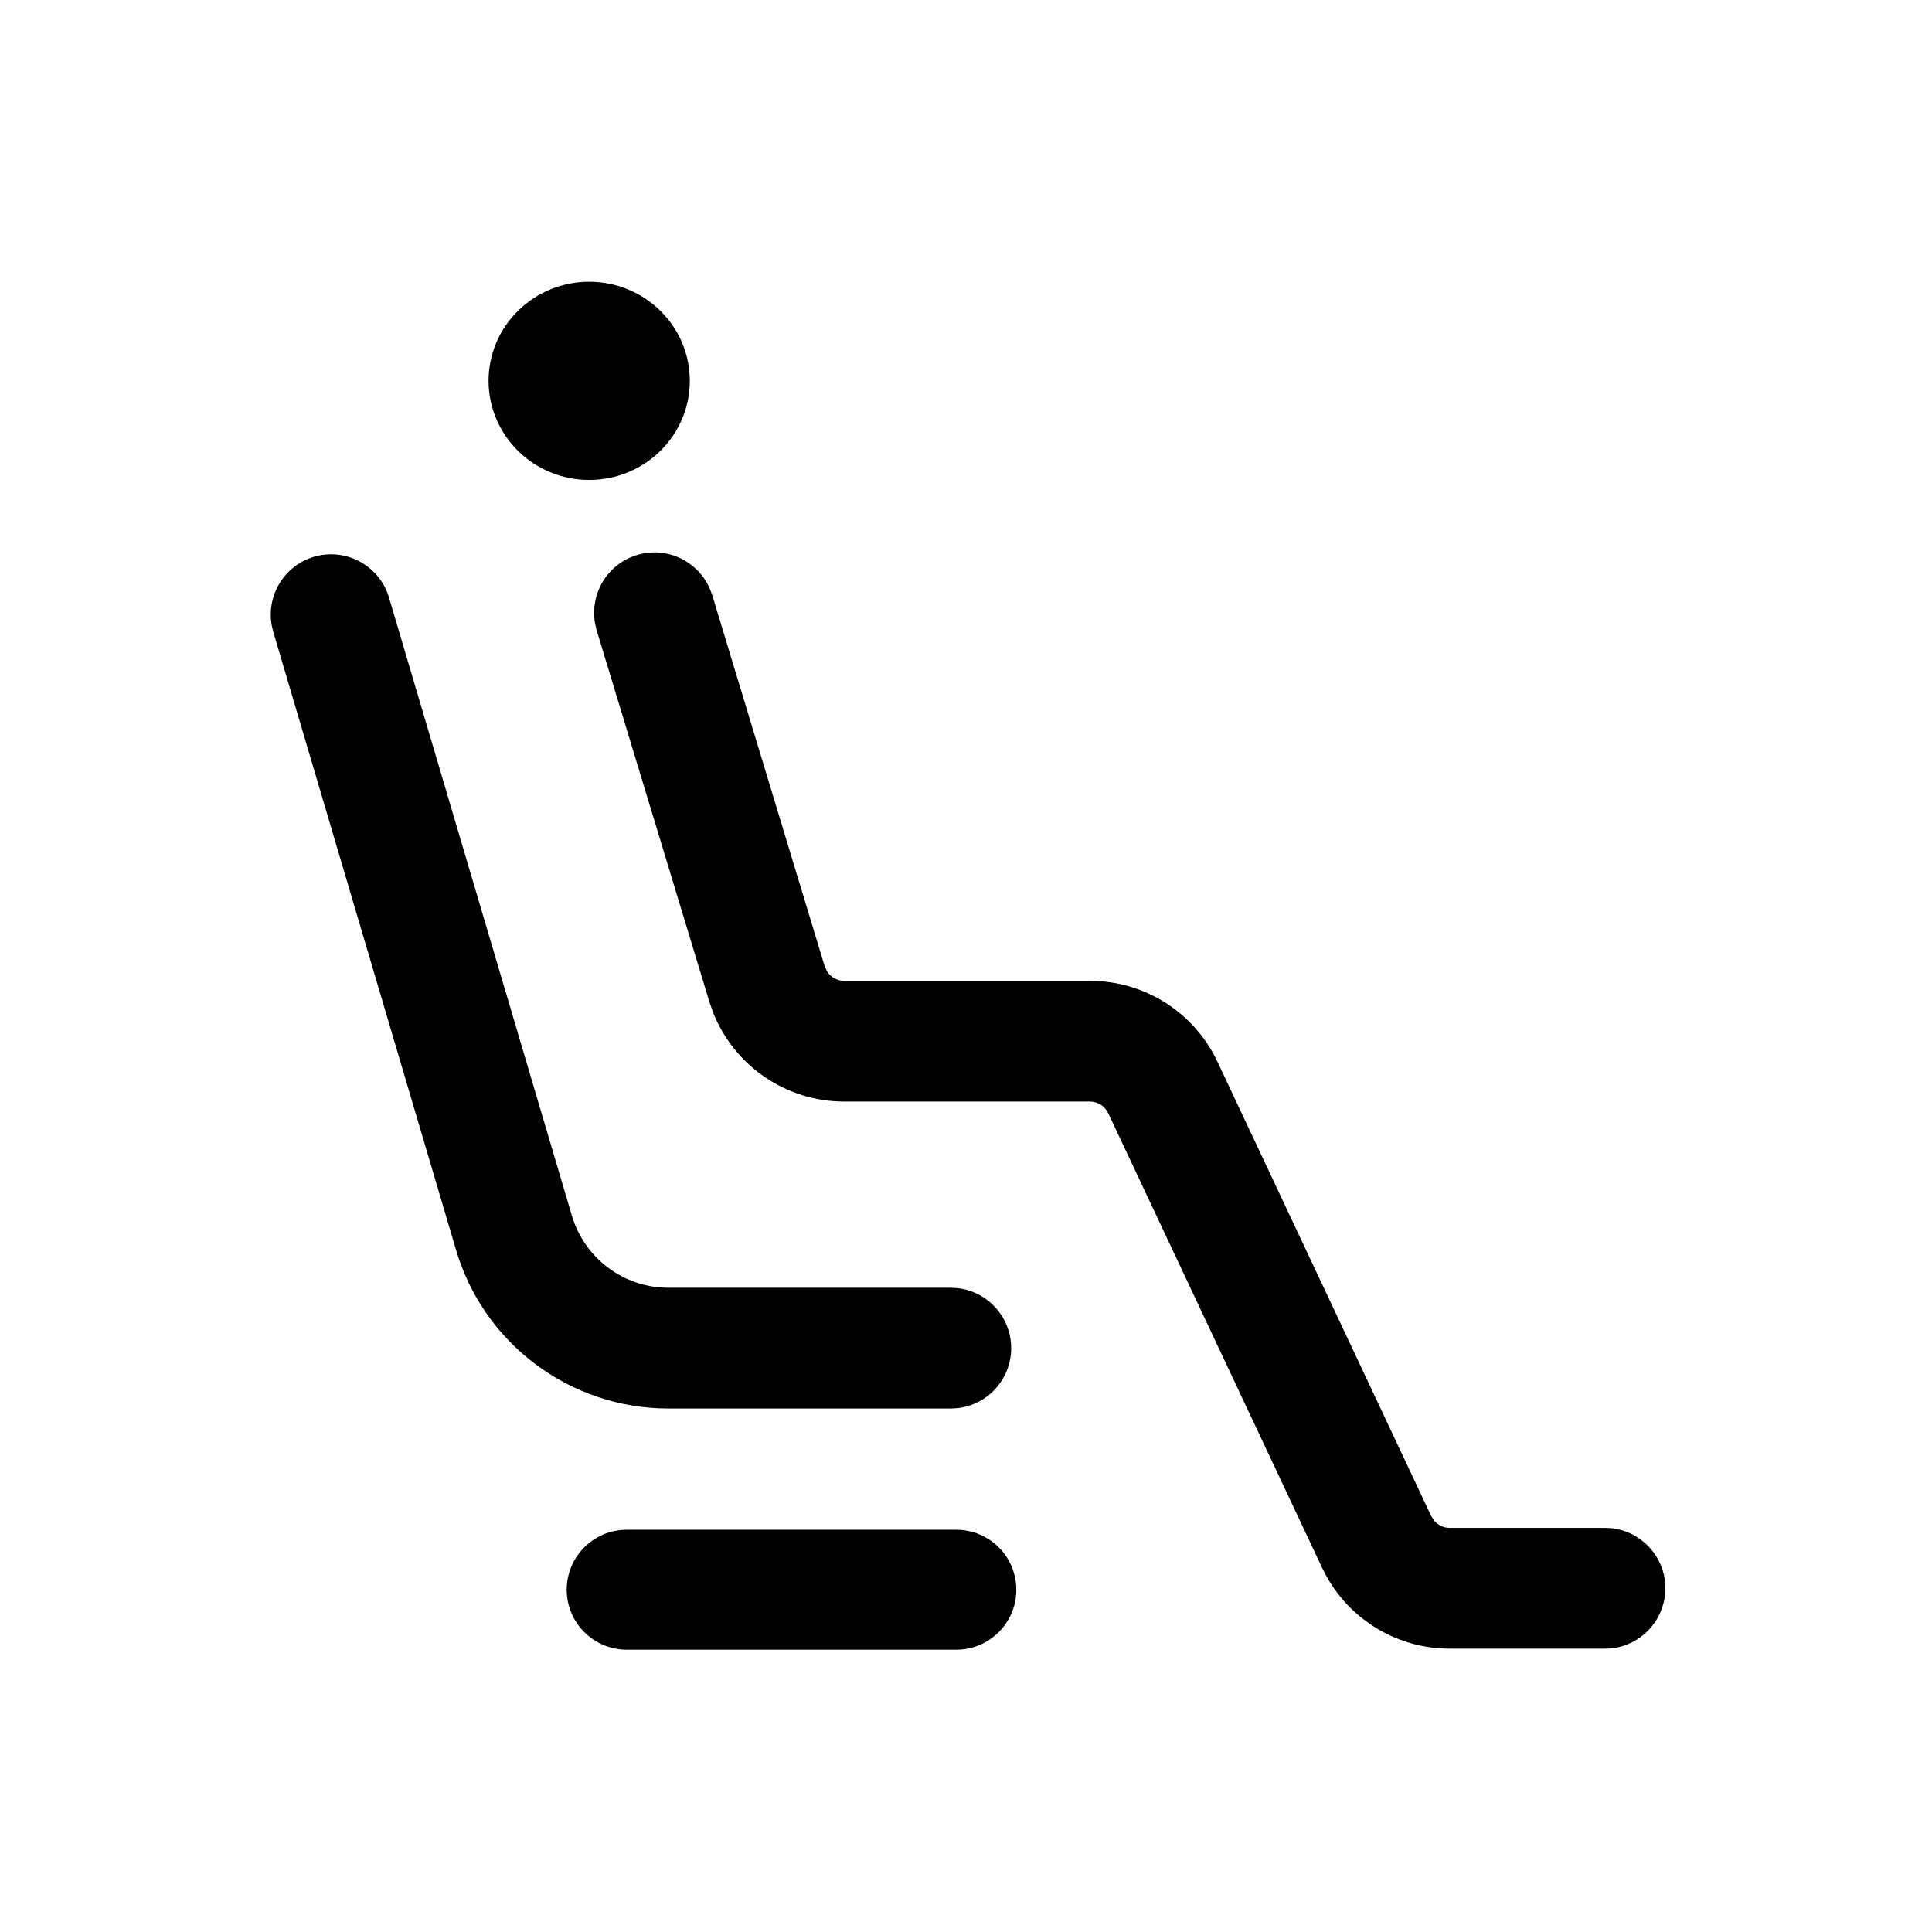
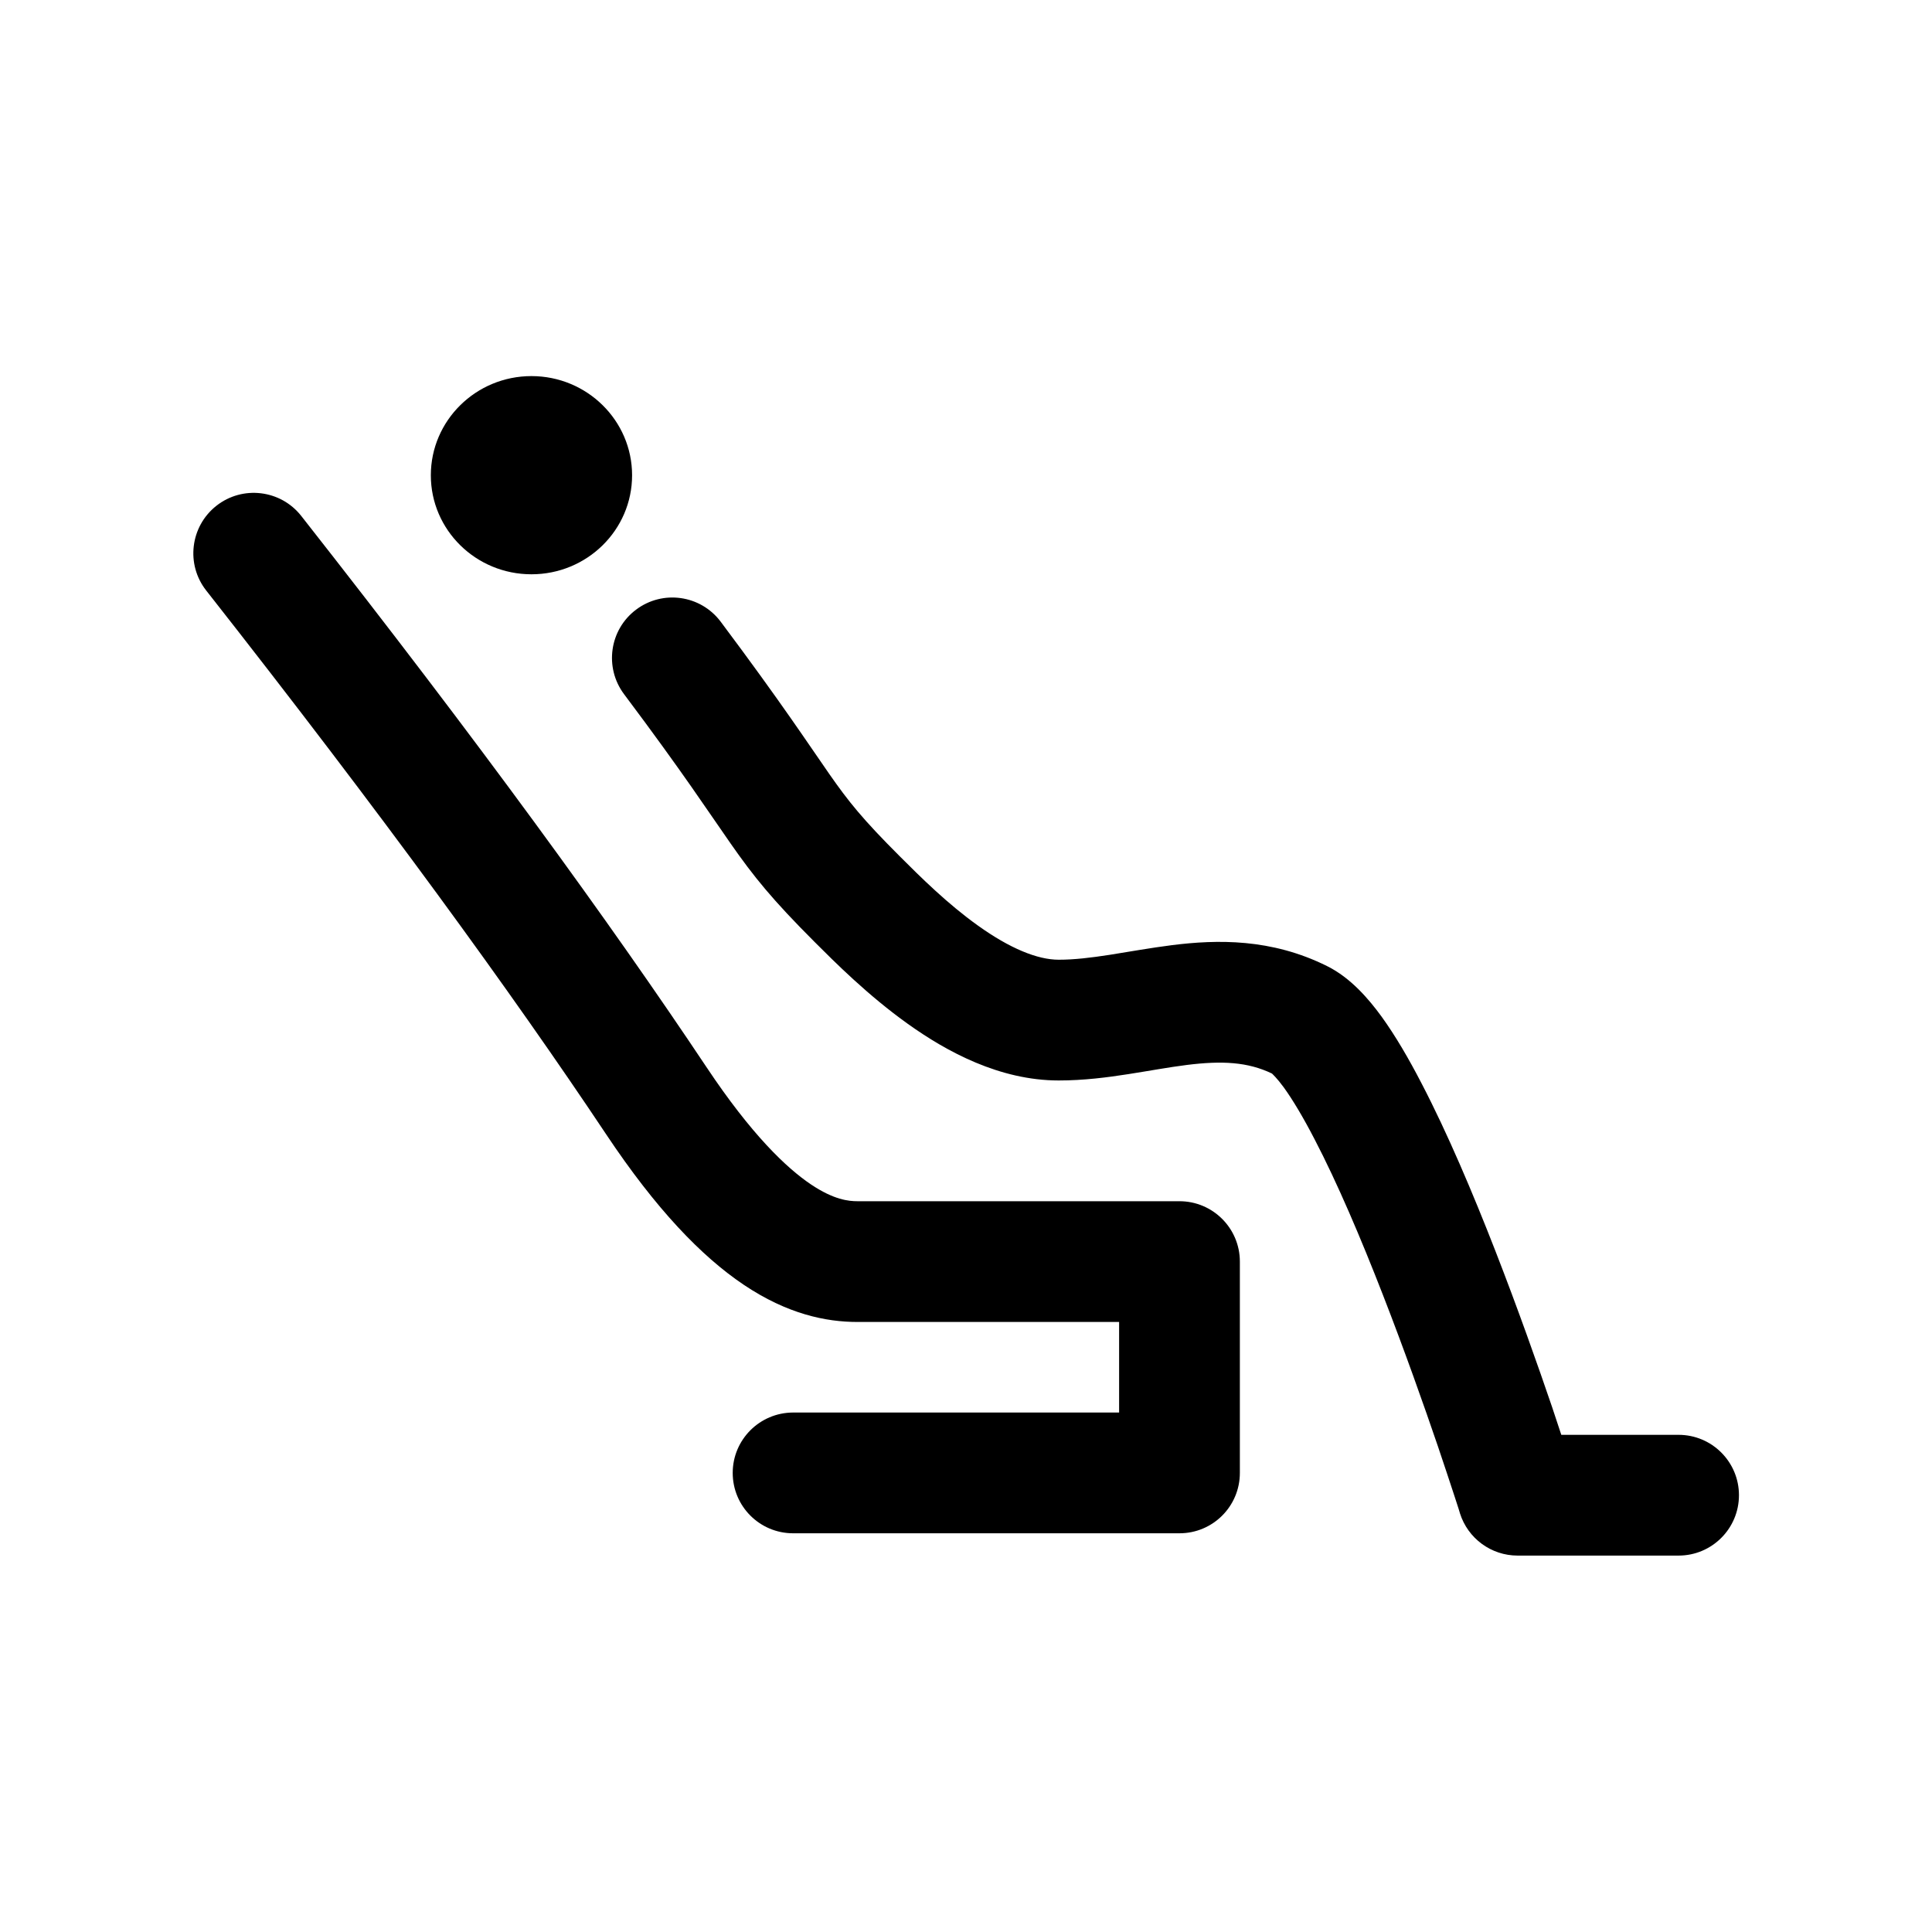
<svg xmlns="http://www.w3.org/2000/svg" width="24" height="24" viewBox="0 0 24 24" fill="none">
-   <path d="M11.88 19.003C12.291 19.003 12.625 19.337 12.625 19.748C12.625 20.16 12.291 20.493 11.88 20.493H7.785C7.374 20.493 7.04 20.159 7.04 19.748C7.04 19.337 7.374 19.003 7.785 19.003H11.88ZM7.915 6.894C8.287 6.782 8.677 6.974 8.822 7.324L8.849 7.397L10.245 12.005L10.28 12.077C10.326 12.142 10.403 12.184 10.486 12.184H13.539C14.217 12.184 14.835 12.575 15.123 13.188L17.781 18.837L17.82 18.895C17.867 18.948 17.935 18.98 18.007 18.98H19.938L20.014 18.983C20.392 19.022 20.688 19.342 20.688 19.73C20.687 20.119 20.392 20.438 20.014 20.477L19.938 20.48H18.007C17.372 20.48 16.79 20.136 16.482 19.588L16.424 19.476L13.766 13.827C13.725 13.74 13.636 13.684 13.539 13.684H10.486C9.761 13.683 9.116 13.237 8.856 12.571L8.809 12.435L7.411 7.827L7.394 7.753C7.322 7.38 7.543 7.005 7.915 6.894ZM3.902 6.916C4.275 6.807 4.665 7.001 4.808 7.353L4.833 7.425L7.103 15.098C7.259 15.63 7.748 15.997 8.303 15.997H11.811L11.888 16.001C12.266 16.04 12.561 16.359 12.561 16.747C12.561 17.135 12.266 17.455 11.888 17.493L11.811 17.497H8.303C7.082 17.497 6.006 16.692 5.663 15.52L3.394 7.847L3.376 7.771C3.307 7.398 3.53 7.025 3.902 6.916ZM7.319 3.5C8.01 3.5 8.569 4.052 8.569 4.731C8.569 5.411 8.01 5.962 7.319 5.962C6.629 5.962 6.07 5.411 6.069 4.731C6.069 4.052 6.629 3.5 7.319 3.5Z" fill="currentColor" />
+   <path d="M7.902 7.573C8.233 7.324 8.703 7.391 8.952 7.722C9.711 8.735 10.051 9.256 10.304 9.618C10.539 9.954 10.71 10.171 11.182 10.642C11.435 10.895 11.77 11.228 12.15 11.499C12.544 11.781 12.887 11.922 13.152 11.922C13.343 11.922 13.547 11.898 13.786 11.861C14.003 11.827 14.296 11.774 14.559 11.741C15.117 11.671 15.792 11.655 16.487 12.002C16.781 12.148 17.005 12.413 17.162 12.628C17.334 12.866 17.502 13.154 17.66 13.46C17.979 14.072 18.297 14.823 18.576 15.539C18.856 16.258 19.104 16.96 19.281 17.48C19.323 17.605 19.361 17.721 19.395 17.824H20.852C21.266 17.824 21.602 18.16 21.602 18.574C21.602 18.988 21.266 19.324 20.852 19.324H18.852C18.525 19.324 18.235 19.112 18.136 18.799C18.136 18.799 18.136 18.797 18.135 18.795C18.134 18.793 18.134 18.789 18.132 18.785C18.129 18.775 18.125 18.761 18.119 18.742C18.106 18.703 18.088 18.646 18.064 18.573C18.016 18.427 17.947 18.217 17.861 17.963C17.688 17.456 17.448 16.776 17.178 16.083C16.907 15.386 16.612 14.693 16.33 14.152C16.189 13.88 16.06 13.664 15.949 13.51C15.859 13.387 15.808 13.344 15.801 13.336C15.5 13.191 15.179 13.175 14.745 13.229C14.508 13.259 14.3 13.299 14.018 13.343C13.757 13.384 13.461 13.422 13.152 13.422C12.417 13.422 11.759 13.063 11.279 12.72C10.784 12.367 10.368 11.95 10.121 11.703C9.593 11.175 9.364 10.891 9.075 10.477C8.803 10.089 8.492 9.609 7.752 8.623C7.504 8.291 7.571 7.821 7.902 7.573Z" fill="currentColor" />
+   <path d="M2.688 6.283C3.013 6.027 3.486 6.083 3.742 6.409C5.95 9.219 7.581 11.464 8.776 13.256C9.334 14.094 9.77 14.509 10.075 14.714C10.36 14.905 10.543 14.922 10.652 14.922H14.652C15.066 14.922 15.402 15.258 15.402 15.672V18.297C15.402 18.712 15.066 19.047 14.652 19.047H9.852C9.438 19.047 9.102 18.712 9.102 18.297C9.102 17.883 9.438 17.548 9.852 17.547H13.902V16.422H10.652C10.261 16.422 9.783 16.325 9.239 15.96C8.714 15.607 8.15 15.022 7.528 14.088C6.36 12.337 4.754 10.126 2.562 7.336C2.306 7.011 2.363 6.539 2.688 6.283Z" fill="currentColor" />
+   <path d="M6.602 4.672C7.292 4.672 7.852 5.224 7.852 5.904C7.852 6.584 7.292 7.134 6.602 7.134C5.912 7.134 5.352 6.584 5.352 5.904C5.352 5.224 5.912 4.672 6.602 4.672Z" fill="currentColor" />
</svg>
